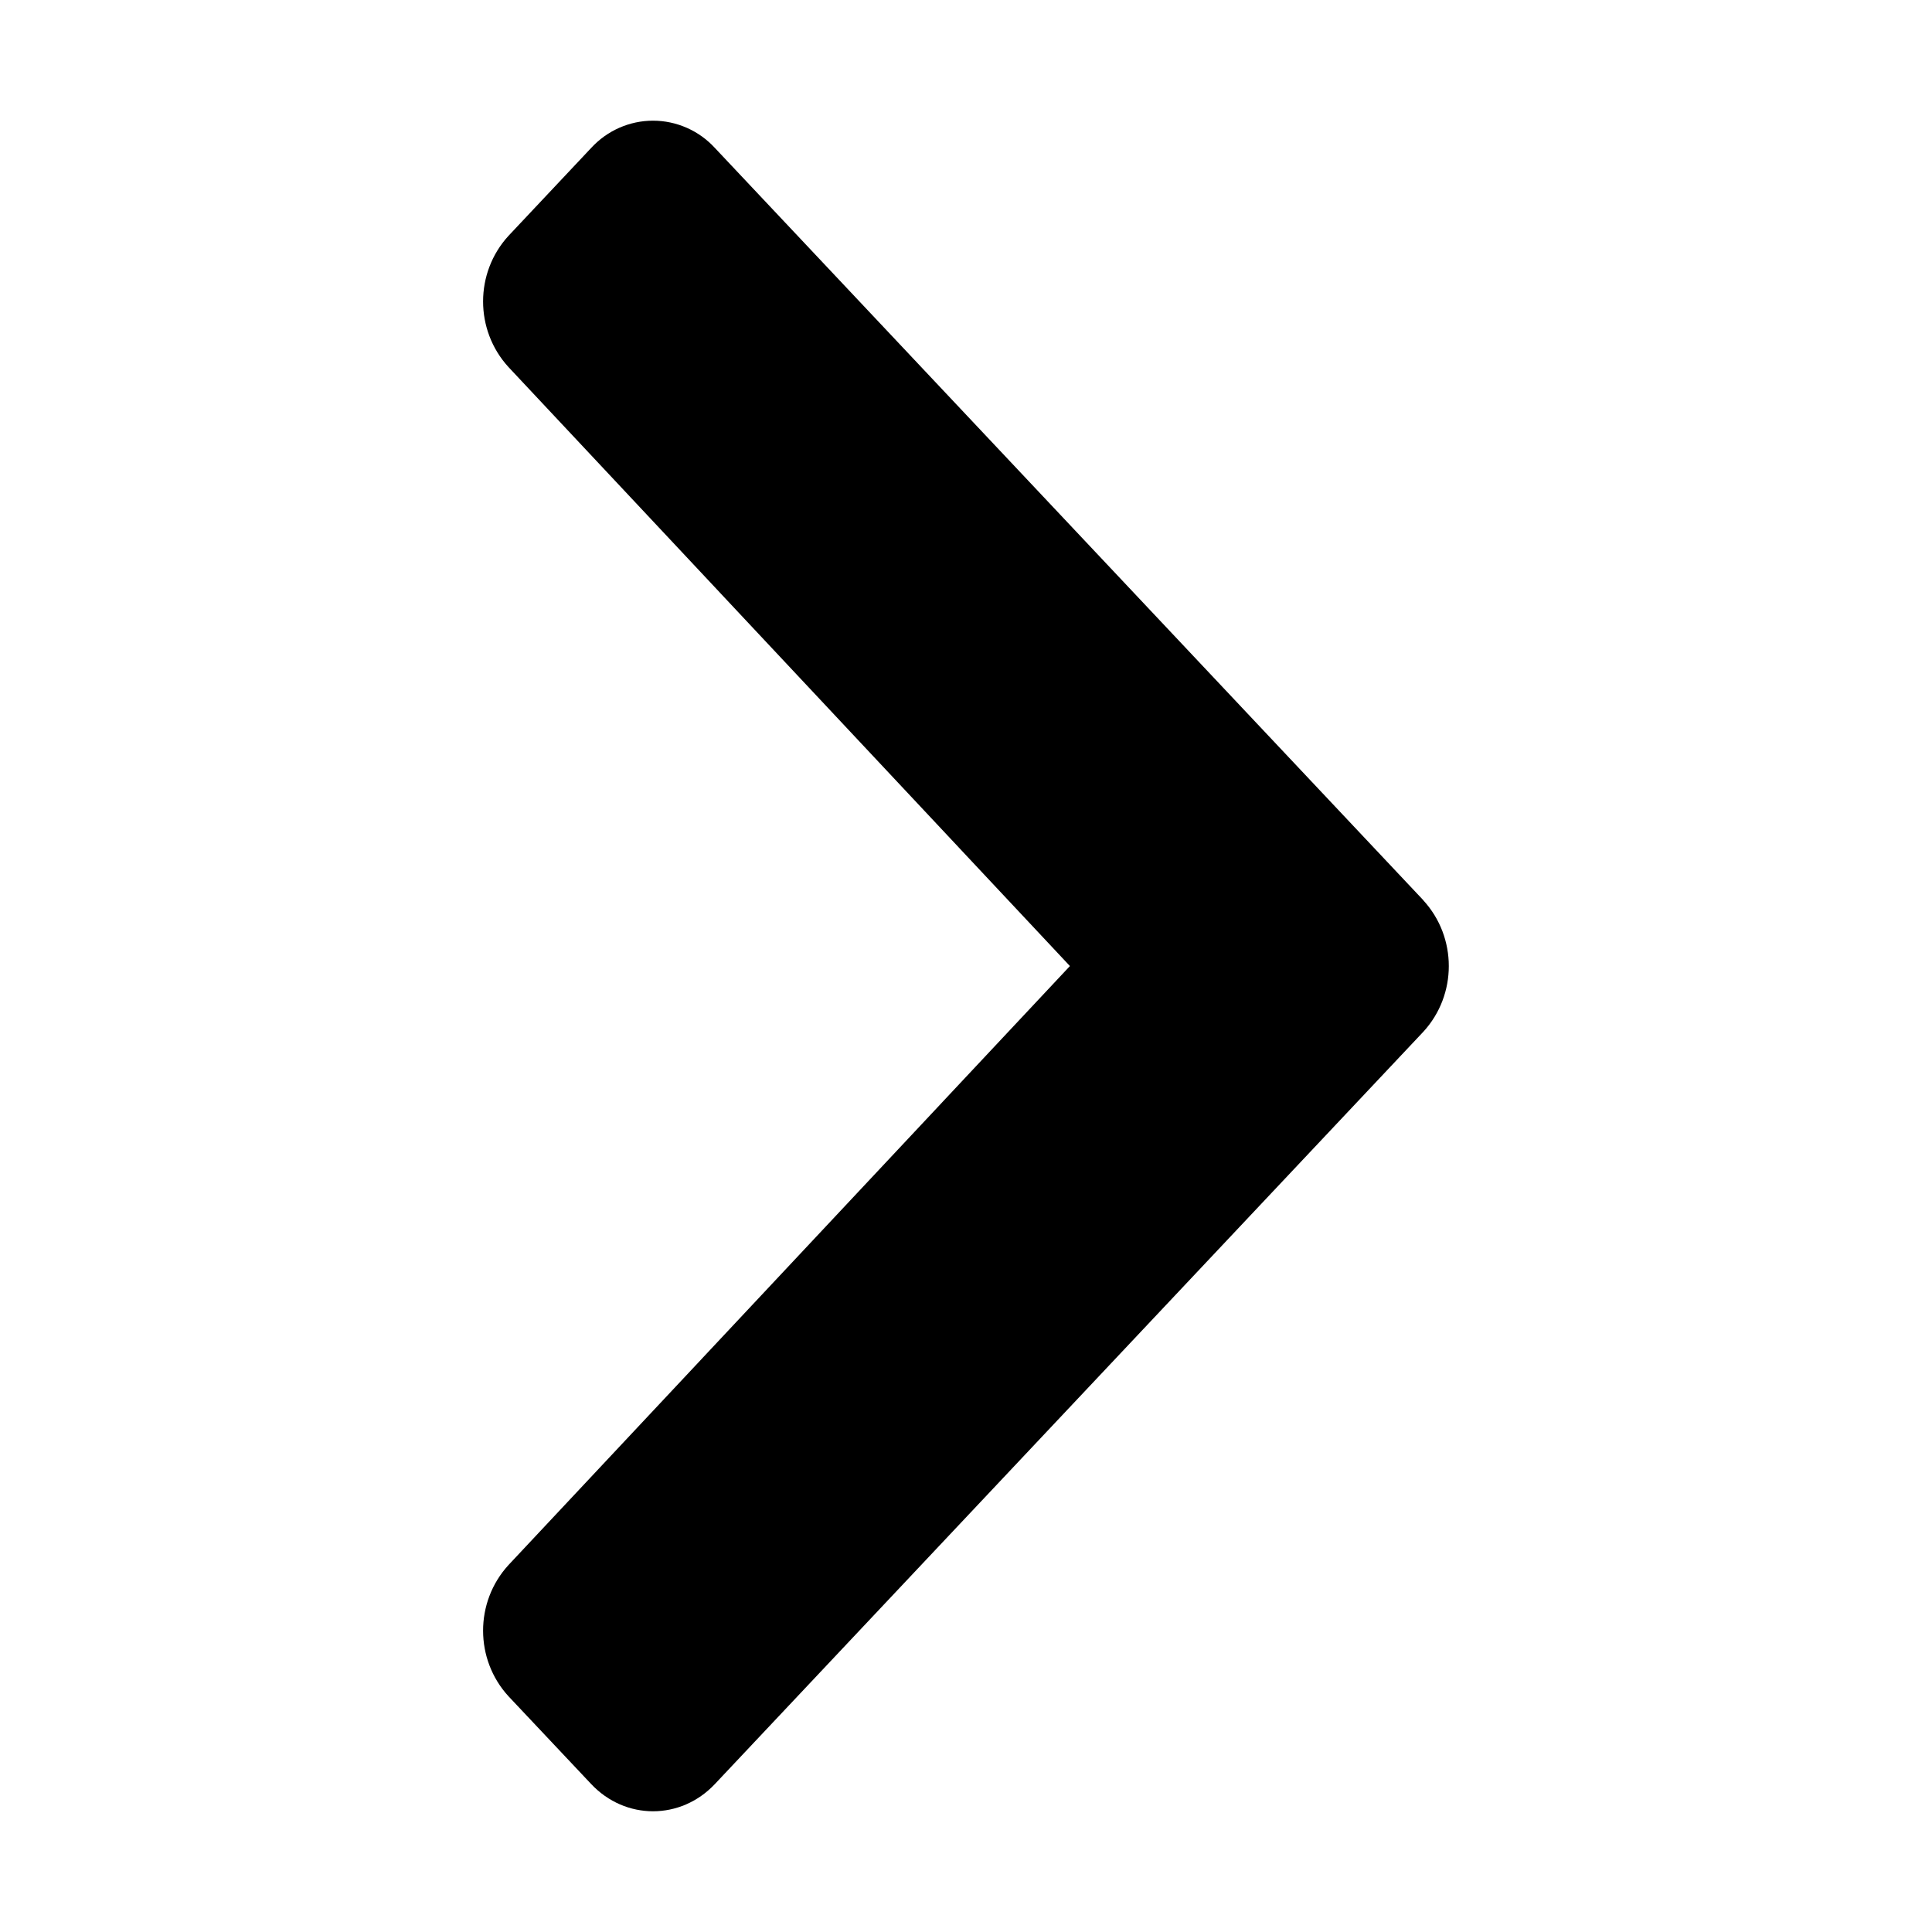
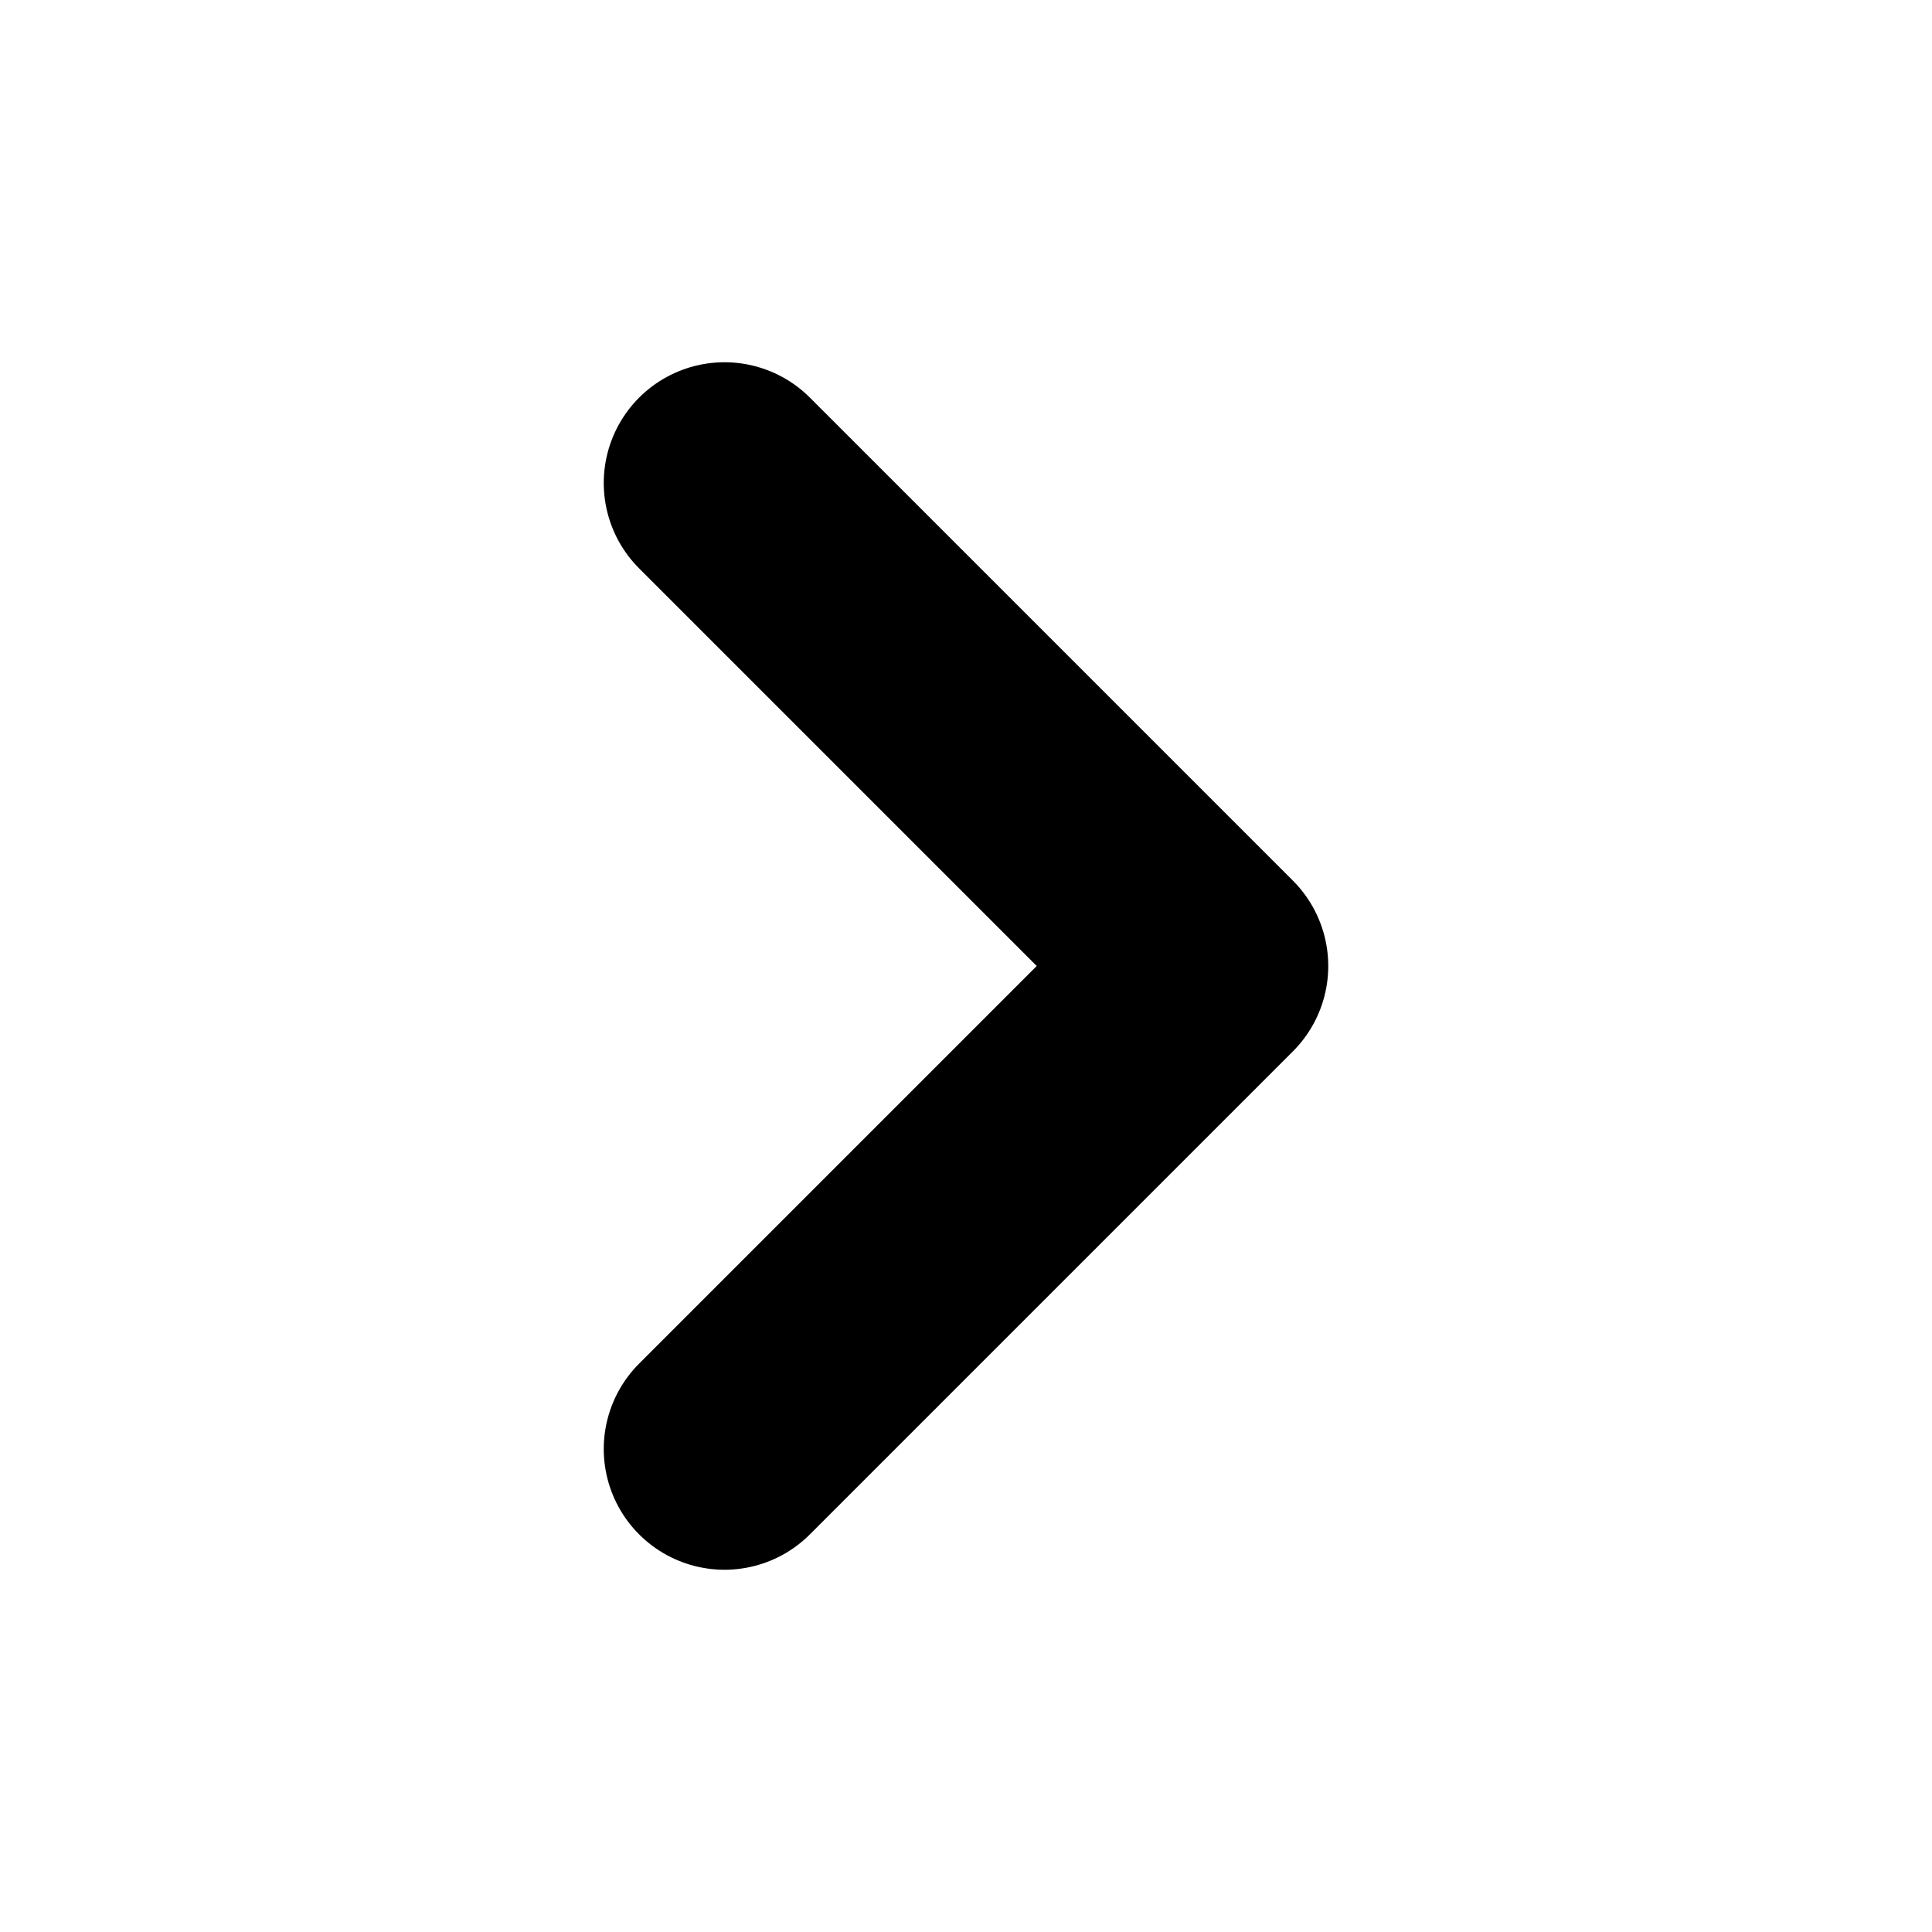
- <svg xmlns="http://www.w3.org/2000/svg" width="16" height="16" viewBox="0 0 16 16" version="1.1">
-   <g transform="matrix(6.12323e-17,1,-1,6.12323e-17,15.9996,0.000432345)">
-     <path fill="currentColor" d="M7.456,4.212C7.762,3.931 8.238,3.931 8.544,4.212L14.774,10.079C15.075,10.362 15.075,10.821 14.774,11.104L14.048,11.788C13.742,12.069 13.267,12.069 12.961,11.789L8,7.139L3.039,11.789C2.733,12.069 2.258,12.069 1.952,11.788L1.225,11.104C1.081,10.972 0.999,10.786 0.999,10.592C0.999,10.397 1.081,10.211 1.225,10.079L7.455,4.212L7.456,4.212Z" />
+ <svg xmlns="http://www.w3.org/2000/svg" width="16" height="16" viewBox="0 0 16 16" aria-hidden="true" focusable="false" class="Icon Icon--caret-right">
+   <g fill-rule="evenodd">
+     <rect fill="none" stroke="none" x="0" y="0" width="16" height="16" />
+     <path fill="none" stroke="currentColor" stroke-linecap="round" stroke-linejoin="round" stroke-width="2" d="M6 4l4 4-4 4" />
  </g>
</svg>
